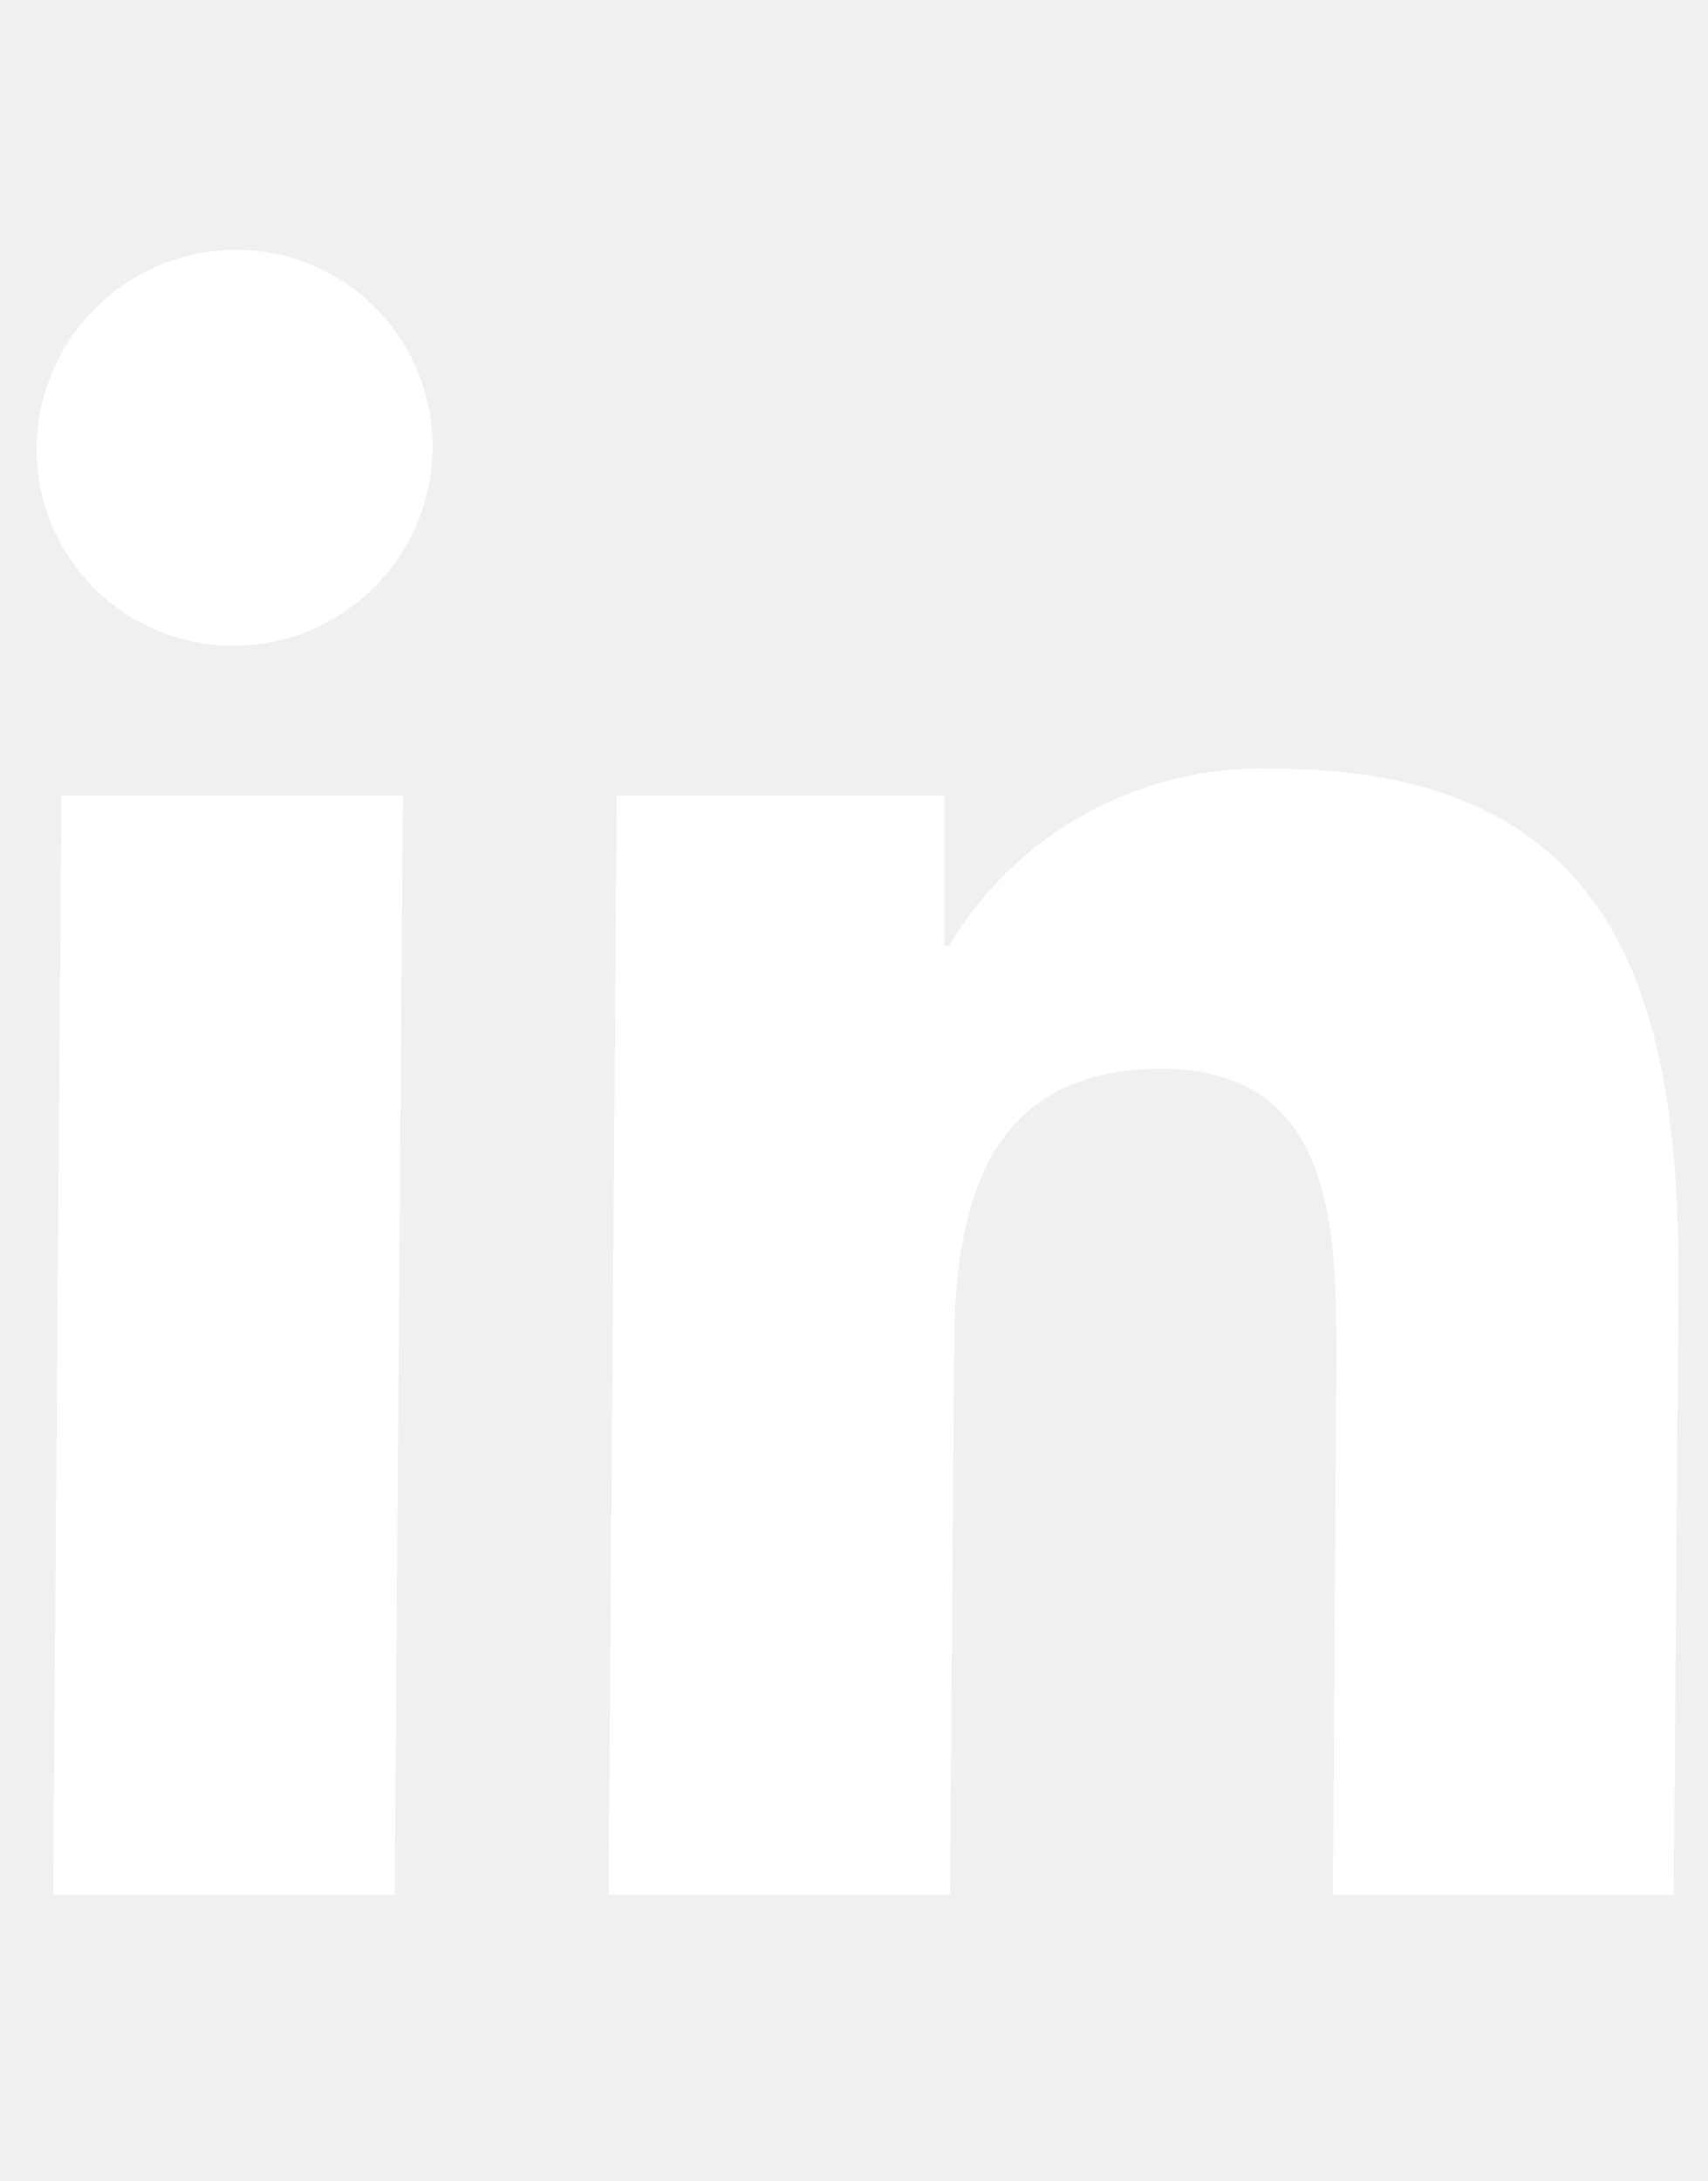
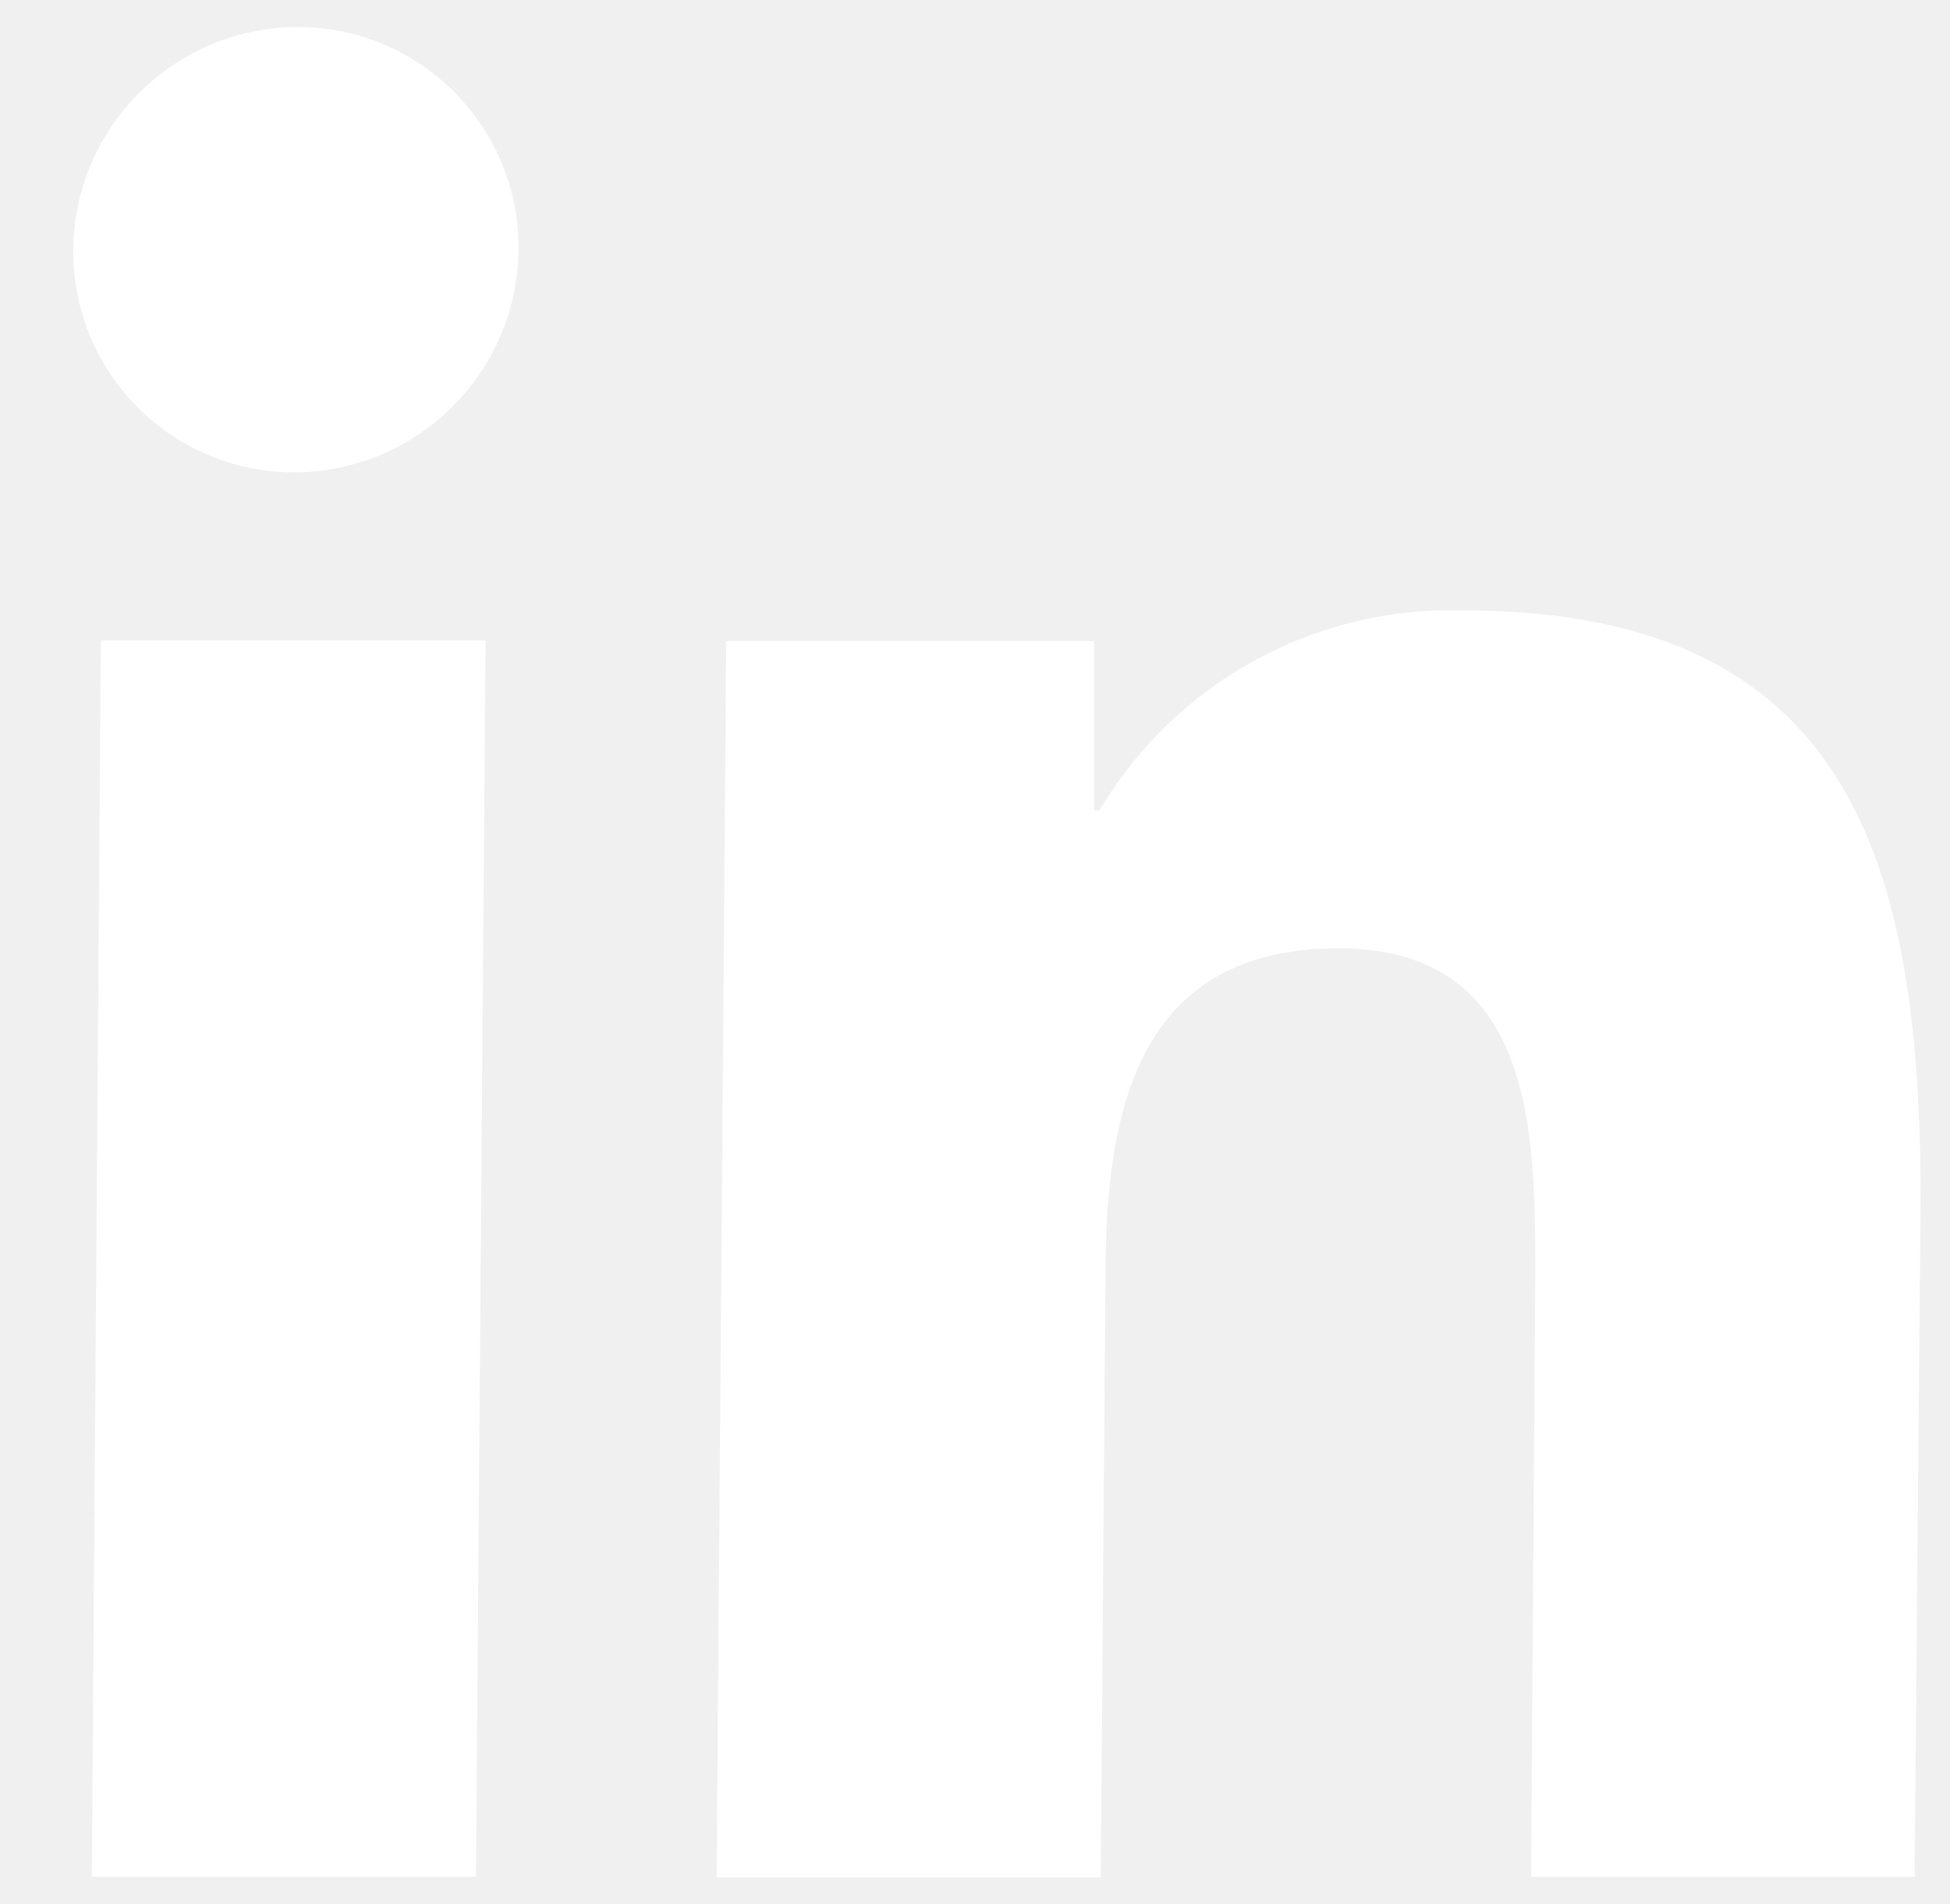
- <svg xmlns="http://www.w3.org/2000/svg" id="Layer_1" data-name="Layer 1" viewBox="0 0 24.75 31.61">
+ <svg xmlns="http://www.w3.org/2000/svg" id="Layer_1" data-name="Layer 1" viewBox="0 0 32.49 31.72">
  <defs>
    <style>.cls-1{fill:#fff;}</style>
  </defs>
-   <path class="cls-1" d="M3.42,3.62A2.85,2.85,0,0,1,6.27,6.49,2.89,2.89,0,0,1,3.38,9.36,2.85,2.85,0,0,1,.53,6.49,2.9,2.9,0,0,1,3.42,3.62Z" />
-   <polygon class="cls-1" points="5.84 11.53 5.72 27.46 0.77 27.46 0.89 11.53 5.84 11.53" />
-   <path class="cls-1" d="M18.44,11.14c5,0,5.92,3.29,5.89,7.58l-.07,8.74H19.32l.05-7.74c0-1.86,0-4.23-2.54-4.23s-3,2-3,4.09l-.06,7.88H8.82l.12-15.93h4.75l0,2.17h.07A5.27,5.27,0,0,1,18.44,11.14Z" />
+   <path class="cls-1" d="M5,.45A3.68,3.68,0,0,1,8.64,4.16,3.75,3.75,0,0,1,4.9,7.87,3.68,3.68,0,0,1,1.22,4.16,3.75,3.75,0,0,1,5,.45Z" />
+   <polygon class="cls-1" points="8.09 10.67 7.93 31.27 1.53 31.27 1.68 10.67 8.09 10.67" />
+   <path class="cls-1" d="M24.38,10.17C30.87,10.17,32,14.42,32,20L31.9,31.27H25.51l.07-10c0-2.39,0-5.47-3.28-5.47s-3.86,2.6-3.88,5.3l-.08,10.18h-6.4l.16-20.6h6.13l0,2.82h.09A6.81,6.81,0,0,1,24.38,10.17Z" />
</svg>
